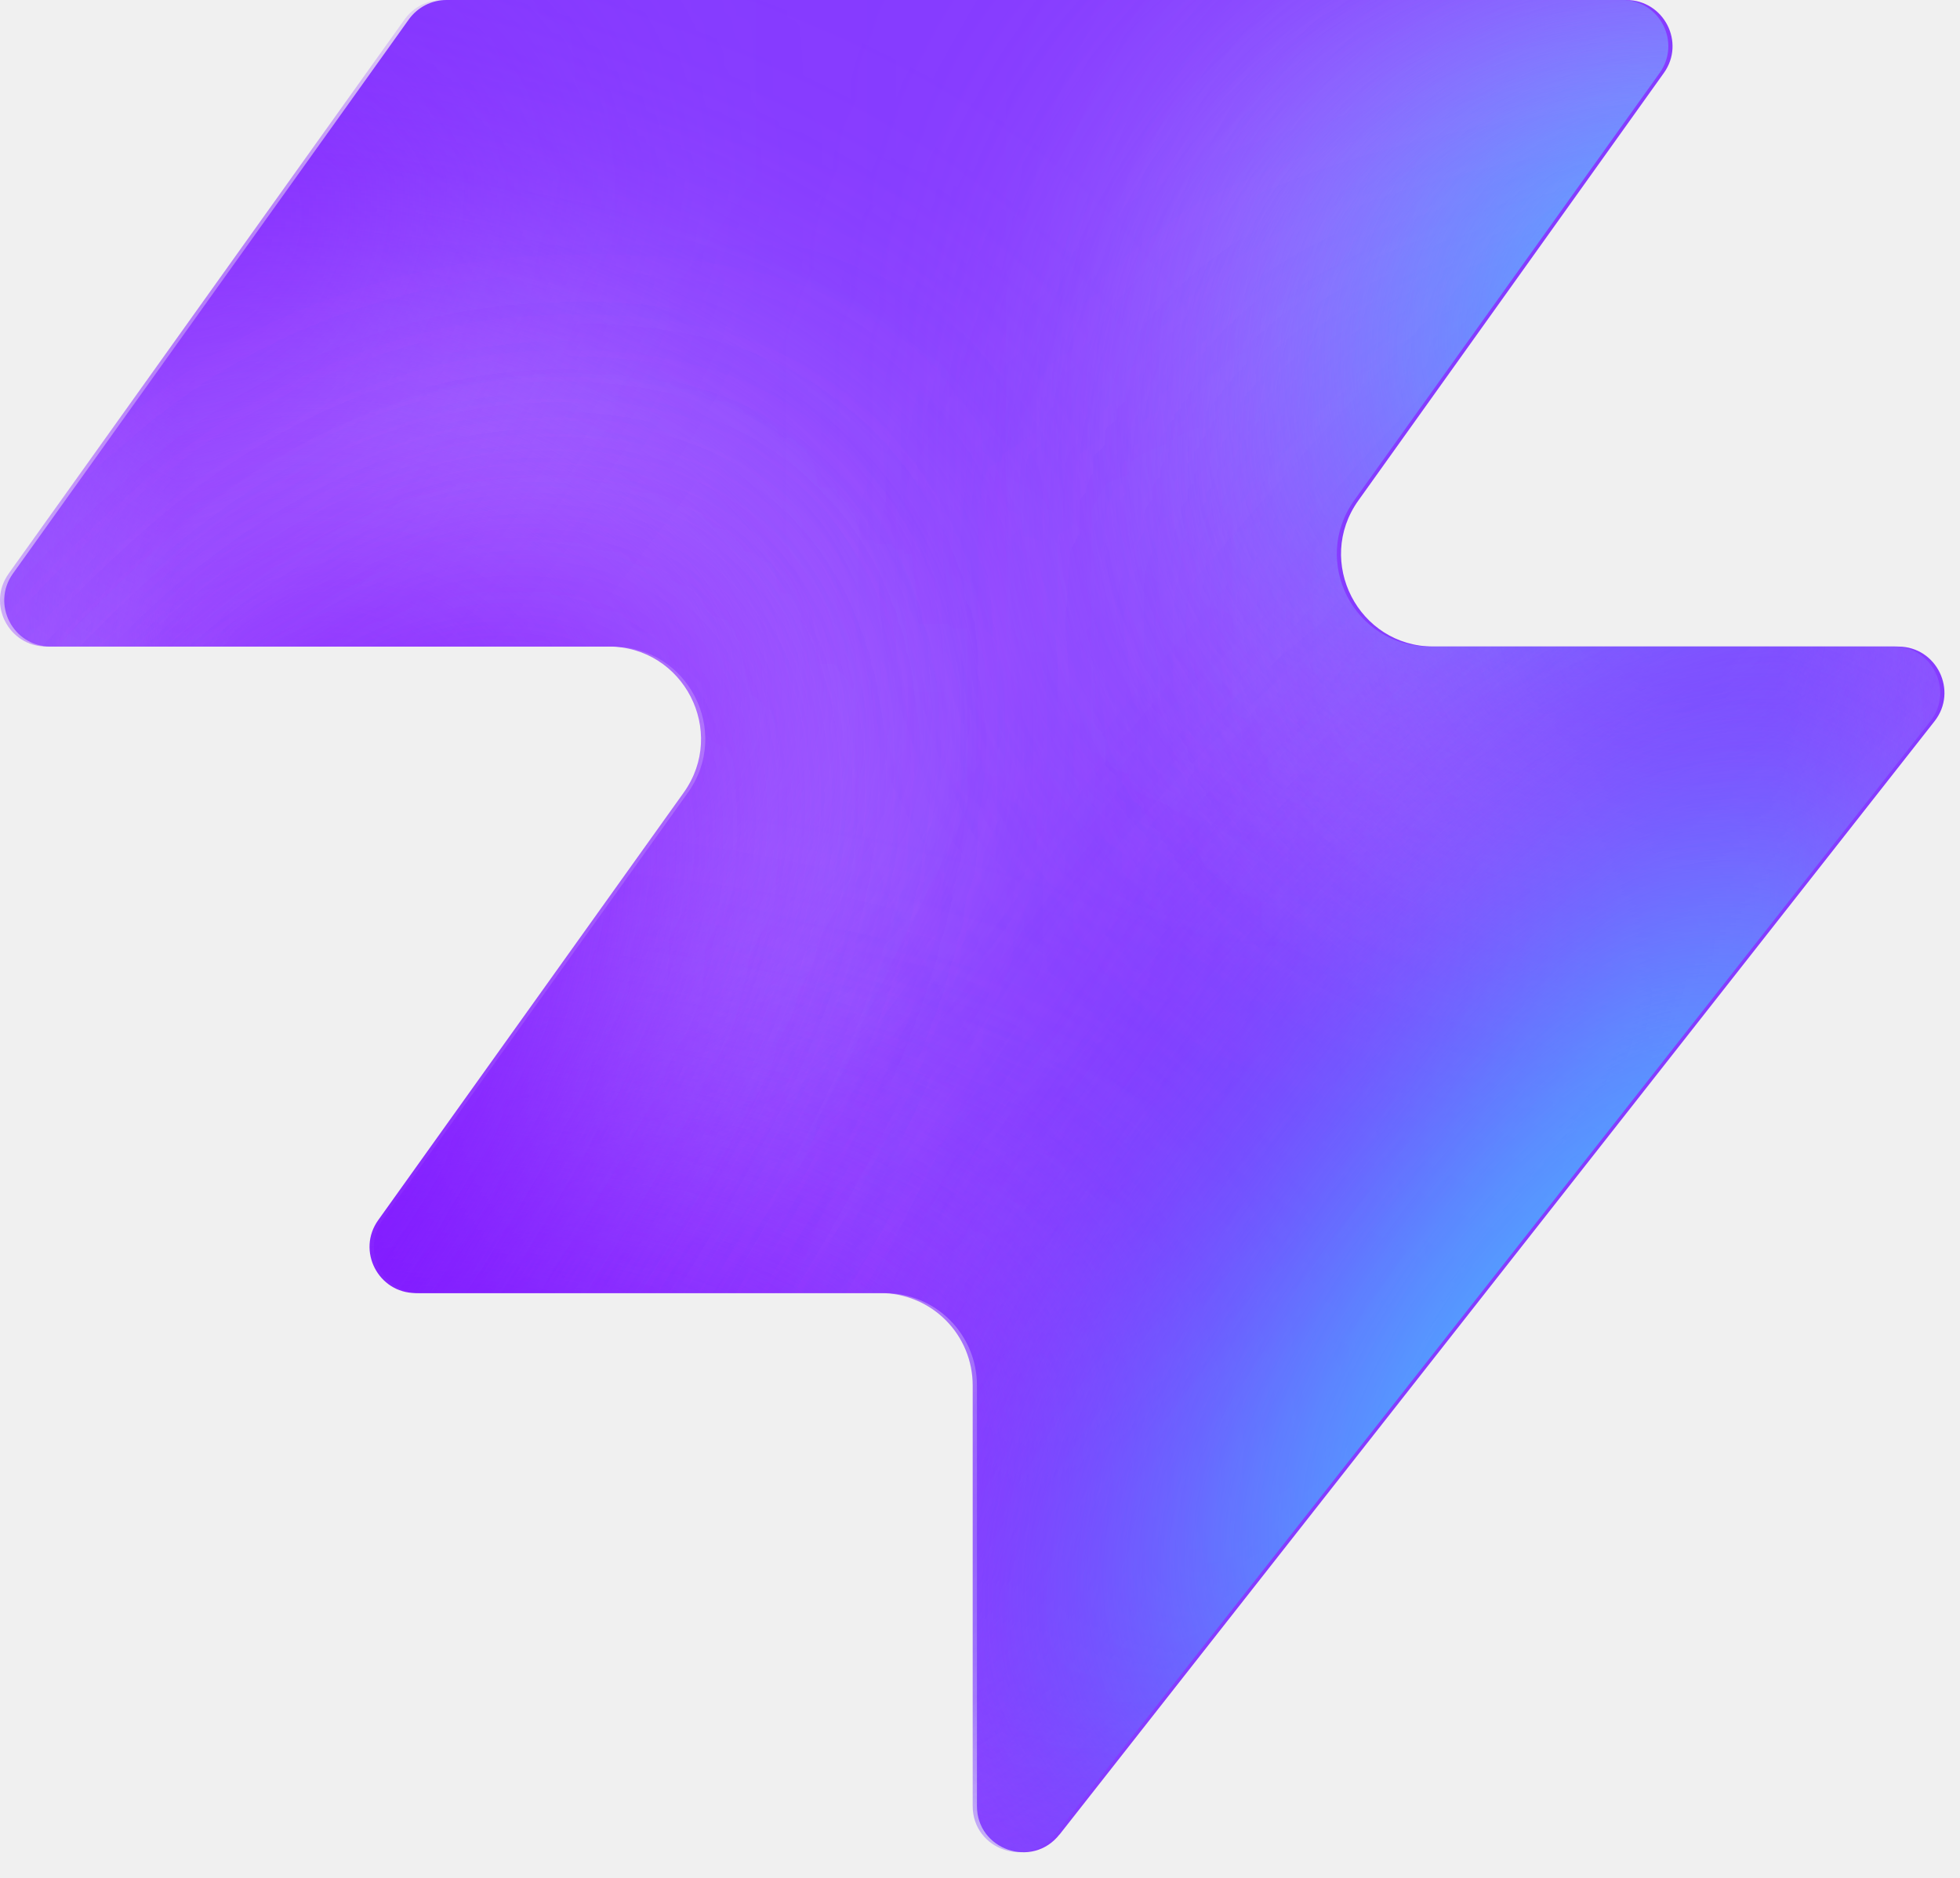
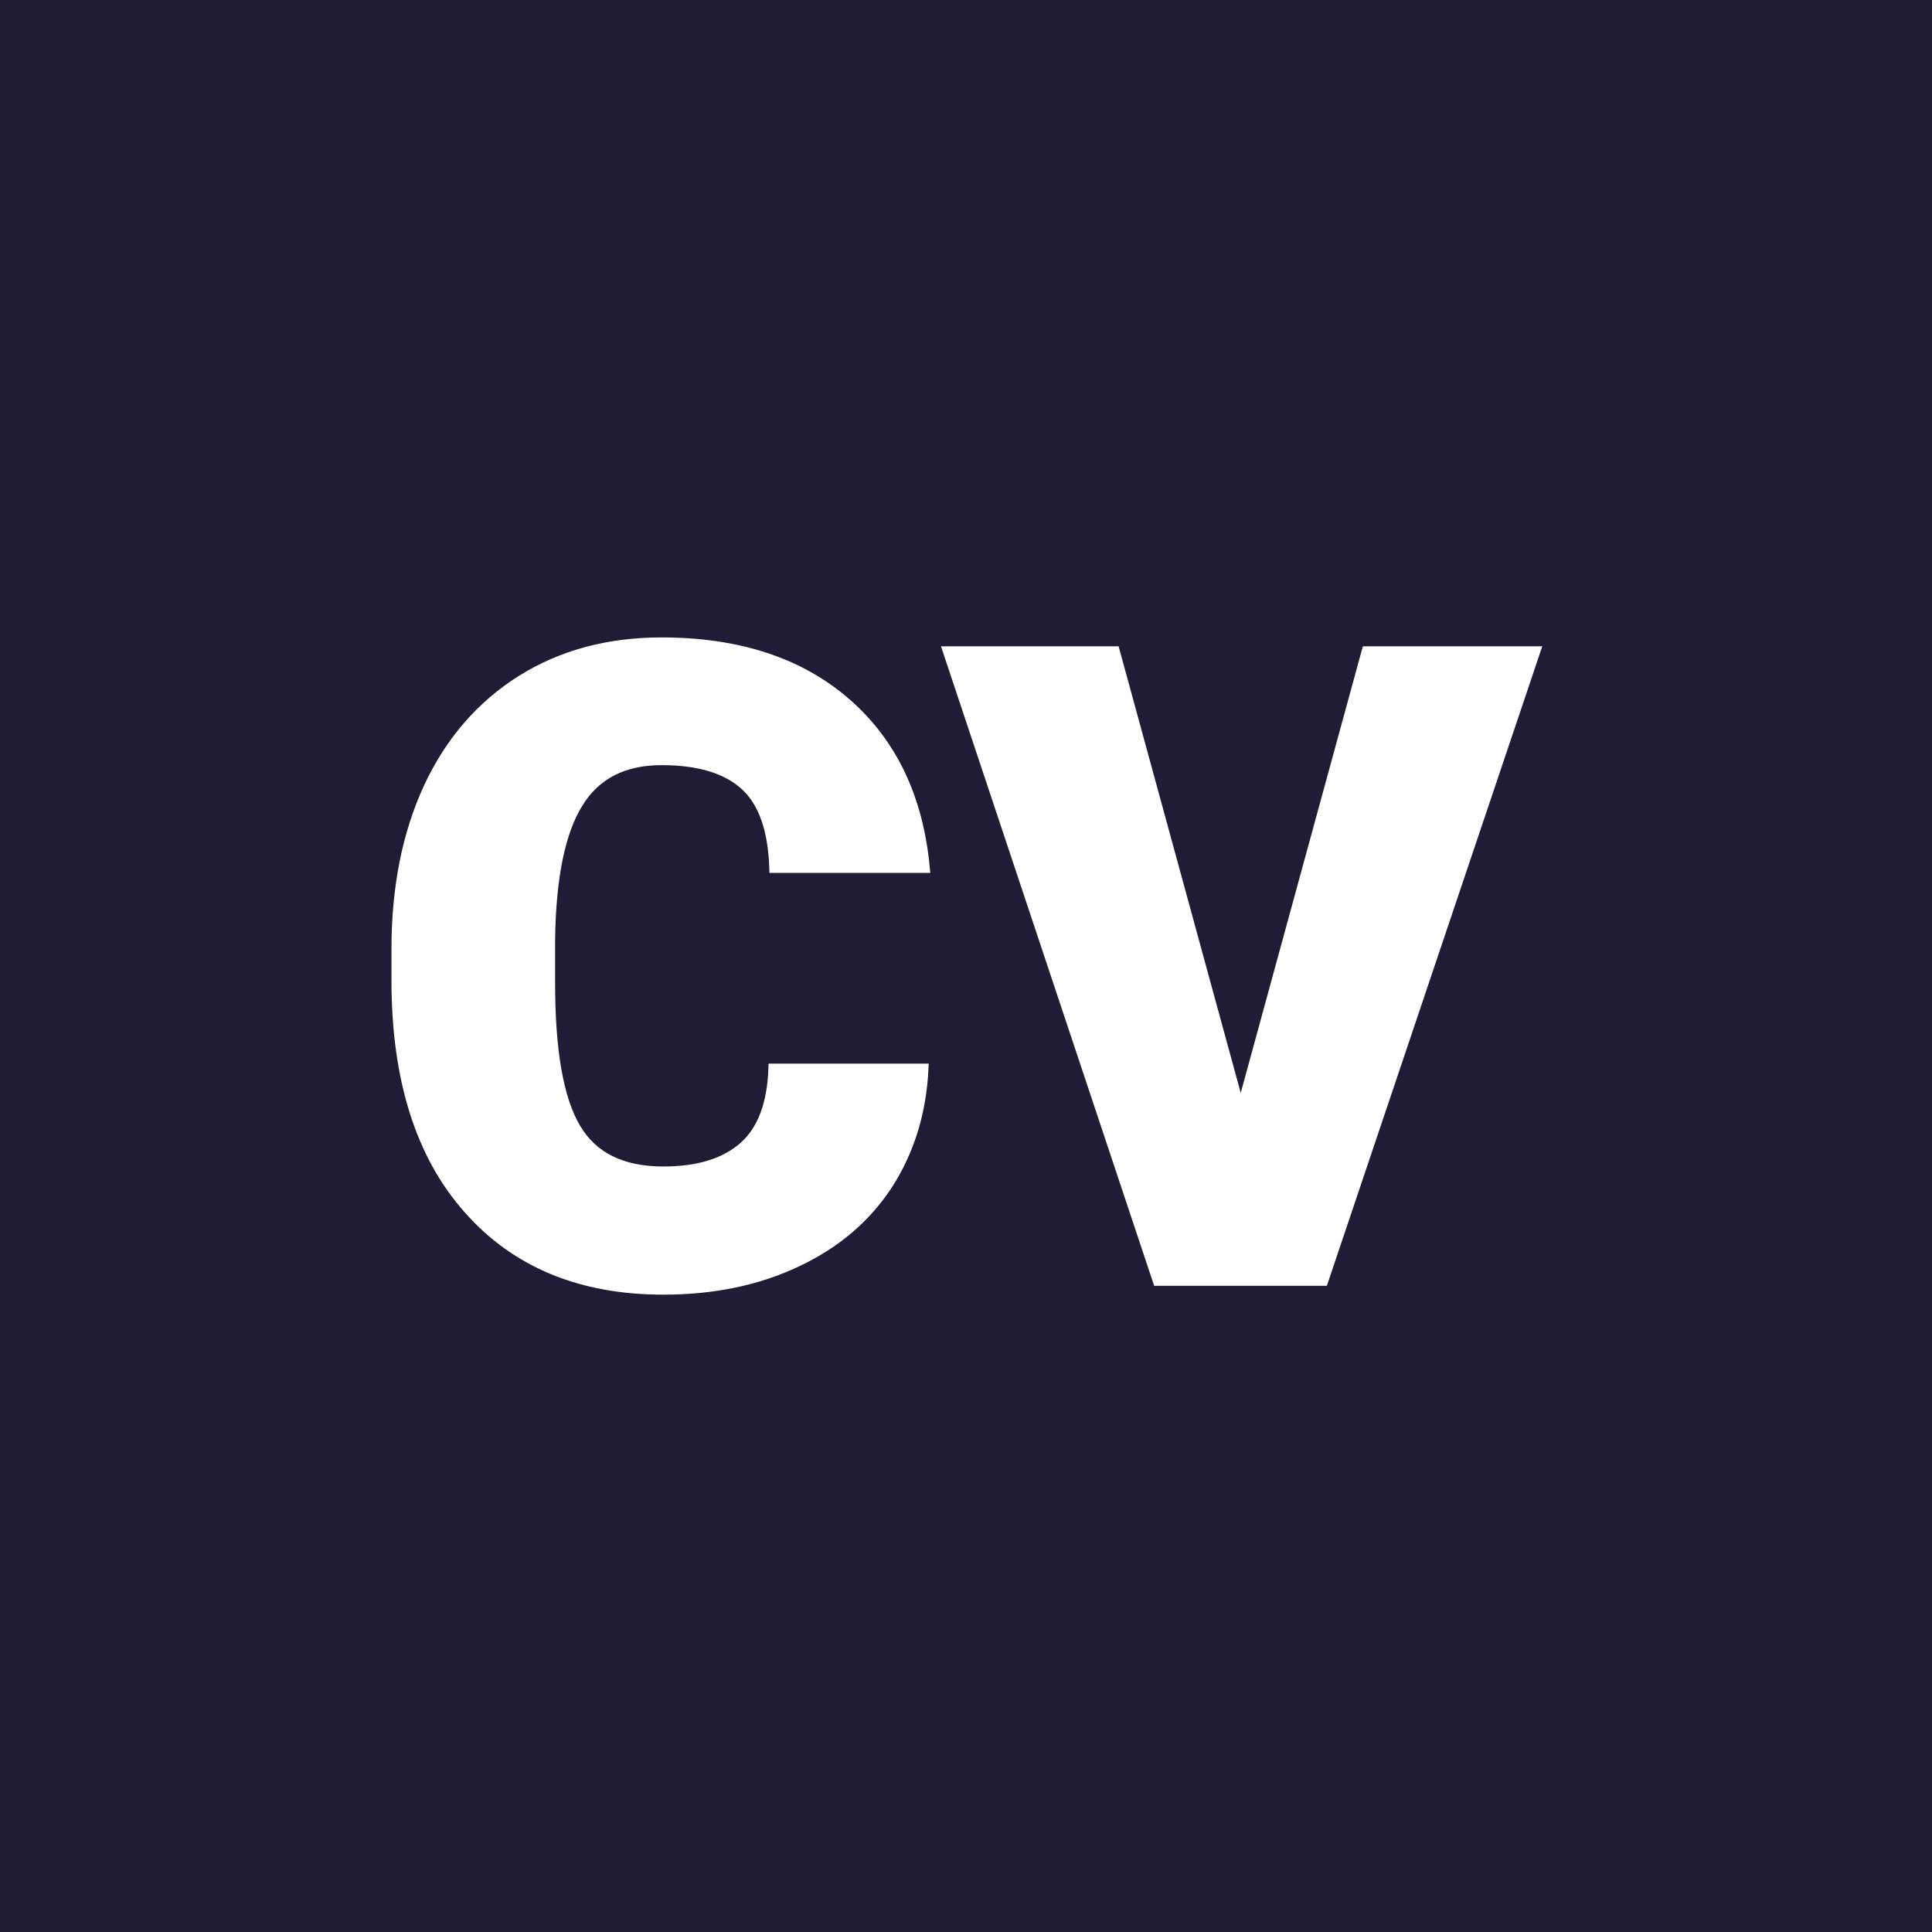
- <svg xmlns="http://www.w3.org/2000/svg" width="48" height="46" fill="none" viewBox="0 0 48 46">
-   <path fill="#863bff" d="M25.946 44.938c-.664.845-2.021.375-2.021-.698V33.937a2.26 2.26 0 0 0-2.262-2.262H10.287c-.92 0-1.456-1.04-.92-1.788l7.48-10.471c1.07-1.497 0-3.578-1.842-3.578H1.237c-.92 0-1.456-1.04-.92-1.788L10.013.474c.214-.297.556-.474.92-.474h28.894c.92 0 1.456 1.04.92 1.788l-7.48 10.471c-1.07 1.498 0 3.579 1.842 3.579h11.377c.943 0 1.473 1.088.89 1.83L25.947 44.94z" style="fill:#863bff;fill:color(display-p3 .525 .23 1);fill-opacity:1" />
-   <mask id="a" width="48" height="46" x="0" y="0" maskUnits="userSpaceOnUse" style="mask-type:alpha">
-     <path fill="#000" d="M25.842 44.938c-.664.844-2.021.375-2.021-.698V33.937a2.26 2.26 0 0 0-2.262-2.262H10.183c-.92 0-1.456-1.04-.92-1.788l7.48-10.471c1.07-1.498 0-3.579-1.842-3.579H1.133c-.92 0-1.456-1.04-.92-1.787L9.91.473c.214-.297.556-.474.92-.474h28.894c.92 0 1.456 1.04.92 1.788l-7.48 10.471c-1.07 1.498 0 3.578 1.842 3.578h11.377c.943 0 1.473 1.088.89 1.832L25.843 44.94z" style="fill:#000;fill-opacity:1" />
-   </mask>
-   <g mask="url(#a)">
-     <g filter="url(#b)">
-       <ellipse cx="5.508" cy="14.704" fill="#ede6ff" rx="5.508" ry="14.704" style="fill:#ede6ff;fill:color(display-p3 .927 .903 1);fill-opacity:1" transform="matrix(.00324 1 1 -.00324 -4.47 31.516)" />
-     </g>
-     <g filter="url(#c)">
-       <ellipse cx="10.399" cy="29.851" fill="#ede6ff" rx="10.399" ry="29.851" style="fill:#ede6ff;fill:color(display-p3 .927 .903 1);fill-opacity:1" transform="matrix(.00324 1 1 -.00324 -39.328 7.883)" />
-     </g>
-     <g filter="url(#d)">
-       <ellipse cx="5.508" cy="30.487" fill="#7e14ff" rx="5.508" ry="30.487" style="fill:#7e14ff;fill:color(display-p3 .492 .077 1);fill-opacity:1" transform="rotate(89.814 -25.913 -14.639)scale(1 -1)" />
-     </g>
-     <g filter="url(#e)">
-       <ellipse cx="5.508" cy="30.599" fill="#7e14ff" rx="5.508" ry="30.599" style="fill:#7e14ff;fill:color(display-p3 .492 .077 1);fill-opacity:1" transform="rotate(89.814 -32.644 -3.334)scale(1 -1)" />
-     </g>
-     <g filter="url(#f)">
-       <ellipse cx="5.508" cy="30.599" fill="#7e14ff" rx="5.508" ry="30.599" style="fill:#7e14ff;fill:color(display-p3 .492 .077 1);fill-opacity:1" transform="matrix(.00324 1 1 -.00324 -34.34 30.47)" />
-     </g>
-     <g filter="url(#g)">
-       <ellipse cx="14.072" cy="22.078" fill="#ede6ff" rx="14.072" ry="22.078" style="fill:#ede6ff;fill:color(display-p3 .927 .903 1);fill-opacity:1" transform="rotate(93.35 24.506 48.493)scale(-1 1)" />
-     </g>
-     <g filter="url(#h)">
-       <ellipse cx="3.47" cy="21.501" fill="#7e14ff" rx="3.47" ry="21.501" style="fill:#7e14ff;fill:color(display-p3 .492 .077 1);fill-opacity:1" transform="rotate(89.009 28.708 47.59)scale(-1 1)" />
-     </g>
-     <g filter="url(#i)">
-       <ellipse cx="3.47" cy="21.501" fill="#7e14ff" rx="3.47" ry="21.501" style="fill:#7e14ff;fill:color(display-p3 .492 .077 1);fill-opacity:1" transform="rotate(89.009 28.708 47.59)scale(-1 1)" />
-     </g>
-     <g filter="url(#j)">
-       <ellipse cx=".387" cy="8.972" fill="#7e14ff" rx="4.407" ry="29.108" style="fill:#7e14ff;fill:color(display-p3 .492 .077 1);fill-opacity:1" transform="rotate(39.51 .387 8.972)" />
-     </g>
-     <g filter="url(#k)">
-       <ellipse cx="47.523" cy="-6.092" fill="#7e14ff" rx="4.407" ry="29.108" style="fill:#7e14ff;fill:color(display-p3 .492 .077 1);fill-opacity:1" transform="rotate(37.892 47.523 -6.092)" />
-     </g>
-     <g filter="url(#l)">
-       <ellipse cx="41.412" cy="6.333" fill="#47bfff" rx="5.971" ry="9.665" style="fill:#47bfff;fill:color(display-p3 .28 .748 1);fill-opacity:1" transform="rotate(37.892 41.412 6.333)" />
-     </g>
-     <g filter="url(#m)">
-       <ellipse cx="-1.879" cy="38.332" fill="#7e14ff" rx="4.407" ry="29.108" style="fill:#7e14ff;fill:color(display-p3 .492 .077 1);fill-opacity:1" transform="rotate(37.892 -1.88 38.332)" />
-     </g>
-     <g filter="url(#n)">
-       <ellipse cx="-1.879" cy="38.332" fill="#7e14ff" rx="4.407" ry="29.108" style="fill:#7e14ff;fill:color(display-p3 .492 .077 1);fill-opacity:1" transform="rotate(37.892 -1.88 38.332)" />
-     </g>
-     <g filter="url(#o)">
-       <ellipse cx="35.651" cy="29.907" fill="#7e14ff" rx="4.407" ry="29.108" style="fill:#7e14ff;fill:color(display-p3 .492 .077 1);fill-opacity:1" transform="rotate(37.892 35.651 29.907)" />
-     </g>
-     <g filter="url(#p)">
-       <ellipse cx="38.418" cy="32.4" fill="#47bfff" rx="5.971" ry="15.297" style="fill:#47bfff;fill:color(display-p3 .28 .748 1);fill-opacity:1" transform="rotate(37.892 38.418 32.4)" />
+ <svg xmlns="http://www.w3.org/2000/svg" version="1.1" viewBox="0 0 200 200" width="200" height="200">
+   <rect width="200" height="200" fill="url('#gradient')" />
+   <defs>
+     <linearGradient id="gradient" gradientTransform="rotate(0 0.5 0.5)">
+       <stop offset="0%" stop-color="#211c36" />
+       <stop offset="100%" stop-color="#211c36" />
+     </linearGradient>
+   </defs>
+   <g>
+     <g fill="#ffffff" transform="matrix(4.590881,0,0,4.590881,37.90794,132.6454)" stroke="#ffffff" stroke-width="0.2">
+       <path d="M9.17-4.81L12.58-4.81Q12.51-3.33 11.78-2.19Q11.04-1.05 9.72-0.43Q8.40 0.20 6.70 0.20L6.70 0.20Q3.90 0.20 2.29-1.63Q0.67-3.46 0.67-6.79L0.67-6.79L0.67-7.49Q0.67-9.58 1.40-11.15Q2.13-12.71 3.50-13.57Q4.86-14.42 6.66-14.42L6.66-14.42Q9.25-14.42 10.82-13.06Q12.39-11.70 12.61-9.31L12.61-9.31L9.19-9.31Q9.15-10.61 8.54-11.17Q7.92-11.74 6.66-11.74L6.66-11.74Q5.38-11.74 4.79-10.78Q4.19-9.82 4.16-7.72L4.16-7.72L4.16-6.72Q4.16-4.44 4.73-3.47Q5.30-2.49 6.70-2.49L6.70-2.49Q7.88-2.49 8.51-3.05Q9.13-3.60 9.17-4.81L9.17-4.81ZM16.89-14.22L19.72-3.87L22.55-14.22L26.38-14.22L21.59 0L17.84 0L13.10-14.22L16.89-14.22Z" />
    </g>
  </g>
-   <defs>
-     <filter id="b" width="60.045" height="41.654" x="-19.77" y="16.149" color-interpolation-filters="sRGB" filterUnits="userSpaceOnUse">
-       <feFlood flood-opacity="0" result="BackgroundImageFix" />
-       <feBlend in="SourceGraphic" in2="BackgroundImageFix" result="shape" />
-       <feGaussianBlur result="effect1_foregroundBlur_2002_17158" stdDeviation="7.659" />
-     </filter>
-     <filter id="c" width="90.34" height="51.437" x="-54.613" y="-7.533" color-interpolation-filters="sRGB" filterUnits="userSpaceOnUse">
-       <feFlood flood-opacity="0" result="BackgroundImageFix" />
-       <feBlend in="SourceGraphic" in2="BackgroundImageFix" result="shape" />
-       <feGaussianBlur result="effect1_foregroundBlur_2002_17158" stdDeviation="7.659" />
-     </filter>
-     <filter id="d" width="79.355" height="29.4" x="-49.64" y="2.03" color-interpolation-filters="sRGB" filterUnits="userSpaceOnUse">
-       <feFlood flood-opacity="0" result="BackgroundImageFix" />
-       <feBlend in="SourceGraphic" in2="BackgroundImageFix" result="shape" />
-       <feGaussianBlur result="effect1_foregroundBlur_2002_17158" stdDeviation="4.596" />
-     </filter>
-     <filter id="e" width="79.579" height="29.4" x="-45.045" y="20.029" color-interpolation-filters="sRGB" filterUnits="userSpaceOnUse">
-       <feFlood flood-opacity="0" result="BackgroundImageFix" />
-       <feBlend in="SourceGraphic" in2="BackgroundImageFix" result="shape" />
-       <feGaussianBlur result="effect1_foregroundBlur_2002_17158" stdDeviation="4.596" />
-     </filter>
-     <filter id="f" width="79.579" height="29.4" x="-43.513" y="21.178" color-interpolation-filters="sRGB" filterUnits="userSpaceOnUse">
-       <feFlood flood-opacity="0" result="BackgroundImageFix" />
-       <feBlend in="SourceGraphic" in2="BackgroundImageFix" result="shape" />
-       <feGaussianBlur result="effect1_foregroundBlur_2002_17158" stdDeviation="4.596" />
-     </filter>
-     <filter id="g" width="74.749" height="58.852" x="15.756" y="-17.901" color-interpolation-filters="sRGB" filterUnits="userSpaceOnUse">
-       <feFlood flood-opacity="0" result="BackgroundImageFix" />
-       <feBlend in="SourceGraphic" in2="BackgroundImageFix" result="shape" />
-       <feGaussianBlur result="effect1_foregroundBlur_2002_17158" stdDeviation="7.659" />
-     </filter>
-     <filter id="h" width="61.377" height="25.362" x="23.548" y="2.284" color-interpolation-filters="sRGB" filterUnits="userSpaceOnUse">
-       <feFlood flood-opacity="0" result="BackgroundImageFix" />
-       <feBlend in="SourceGraphic" in2="BackgroundImageFix" result="shape" />
-       <feGaussianBlur result="effect1_foregroundBlur_2002_17158" stdDeviation="4.596" />
-     </filter>
-     <filter id="i" width="61.377" height="25.362" x="23.548" y="2.284" color-interpolation-filters="sRGB" filterUnits="userSpaceOnUse">
-       <feFlood flood-opacity="0" result="BackgroundImageFix" />
-       <feBlend in="SourceGraphic" in2="BackgroundImageFix" result="shape" />
-       <feGaussianBlur result="effect1_foregroundBlur_2002_17158" stdDeviation="4.596" />
-     </filter>
-     <filter id="j" width="56.045" height="63.649" x="-27.636" y="-22.853" color-interpolation-filters="sRGB" filterUnits="userSpaceOnUse">
-       <feFlood flood-opacity="0" result="BackgroundImageFix" />
-       <feBlend in="SourceGraphic" in2="BackgroundImageFix" result="shape" />
-       <feGaussianBlur result="effect1_foregroundBlur_2002_17158" stdDeviation="4.596" />
-     </filter>
-     <filter id="k" width="54.814" height="64.646" x="20.116" y="-38.415" color-interpolation-filters="sRGB" filterUnits="userSpaceOnUse">
-       <feFlood flood-opacity="0" result="BackgroundImageFix" />
-       <feBlend in="SourceGraphic" in2="BackgroundImageFix" result="shape" />
-       <feGaussianBlur result="effect1_foregroundBlur_2002_17158" stdDeviation="4.596" />
-     </filter>
-     <filter id="l" width="33.541" height="35.313" x="24.641" y="-11.323" color-interpolation-filters="sRGB" filterUnits="userSpaceOnUse">
-       <feFlood flood-opacity="0" result="BackgroundImageFix" />
-       <feBlend in="SourceGraphic" in2="BackgroundImageFix" result="shape" />
-       <feGaussianBlur result="effect1_foregroundBlur_2002_17158" stdDeviation="4.596" />
-     </filter>
-     <filter id="m" width="54.814" height="64.646" x="-29.286" y="6.009" color-interpolation-filters="sRGB" filterUnits="userSpaceOnUse">
-       <feFlood flood-opacity="0" result="BackgroundImageFix" />
-       <feBlend in="SourceGraphic" in2="BackgroundImageFix" result="shape" />
-       <feGaussianBlur result="effect1_foregroundBlur_2002_17158" stdDeviation="4.596" />
-     </filter>
-     <filter id="n" width="54.814" height="64.646" x="-29.286" y="6.009" color-interpolation-filters="sRGB" filterUnits="userSpaceOnUse">
-       <feFlood flood-opacity="0" result="BackgroundImageFix" />
-       <feBlend in="SourceGraphic" in2="BackgroundImageFix" result="shape" />
-       <feGaussianBlur result="effect1_foregroundBlur_2002_17158" stdDeviation="4.596" />
-     </filter>
-     <filter id="o" width="54.814" height="64.646" x="8.244" y="-2.416" color-interpolation-filters="sRGB" filterUnits="userSpaceOnUse">
-       <feFlood flood-opacity="0" result="BackgroundImageFix" />
-       <feBlend in="SourceGraphic" in2="BackgroundImageFix" result="shape" />
-       <feGaussianBlur result="effect1_foregroundBlur_2002_17158" stdDeviation="4.596" />
-     </filter>
-     <filter id="p" width="39.409" height="43.623" x="18.713" y="10.588" color-interpolation-filters="sRGB" filterUnits="userSpaceOnUse">
-       <feFlood flood-opacity="0" result="BackgroundImageFix" />
-       <feBlend in="SourceGraphic" in2="BackgroundImageFix" result="shape" />
-       <feGaussianBlur result="effect1_foregroundBlur_2002_17158" stdDeviation="4.596" />
-     </filter>
-   </defs>
</svg>
